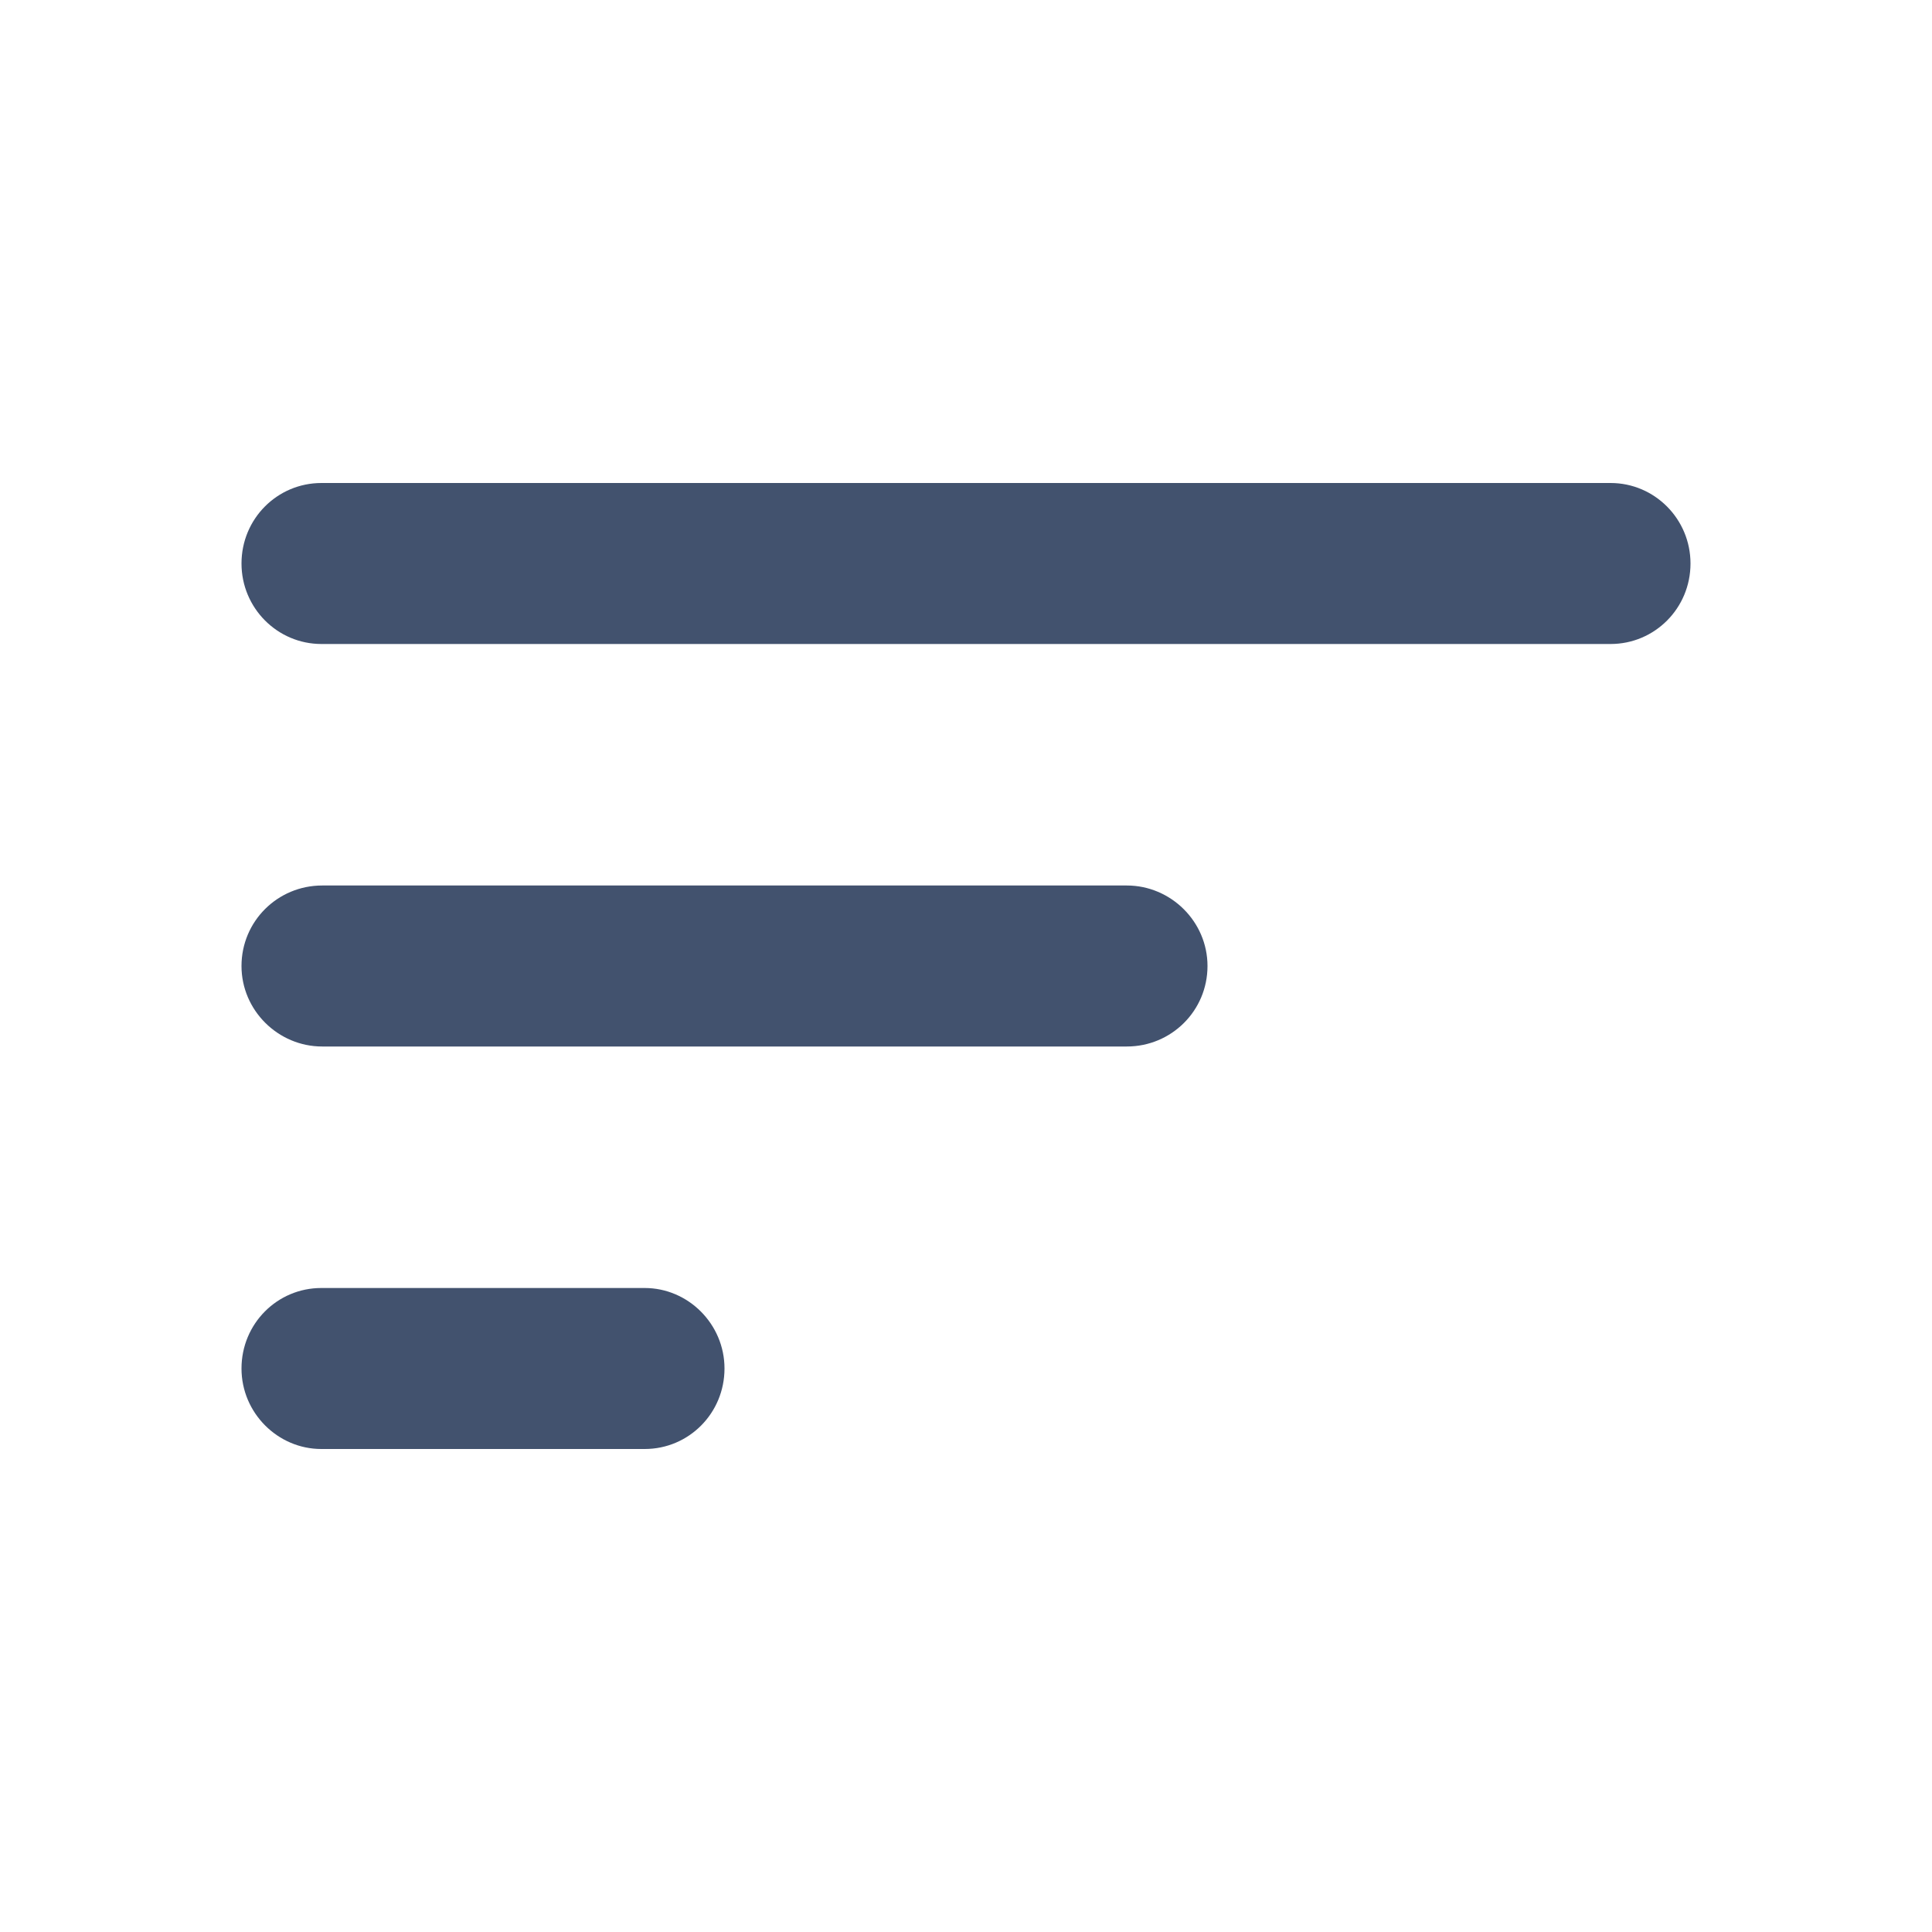
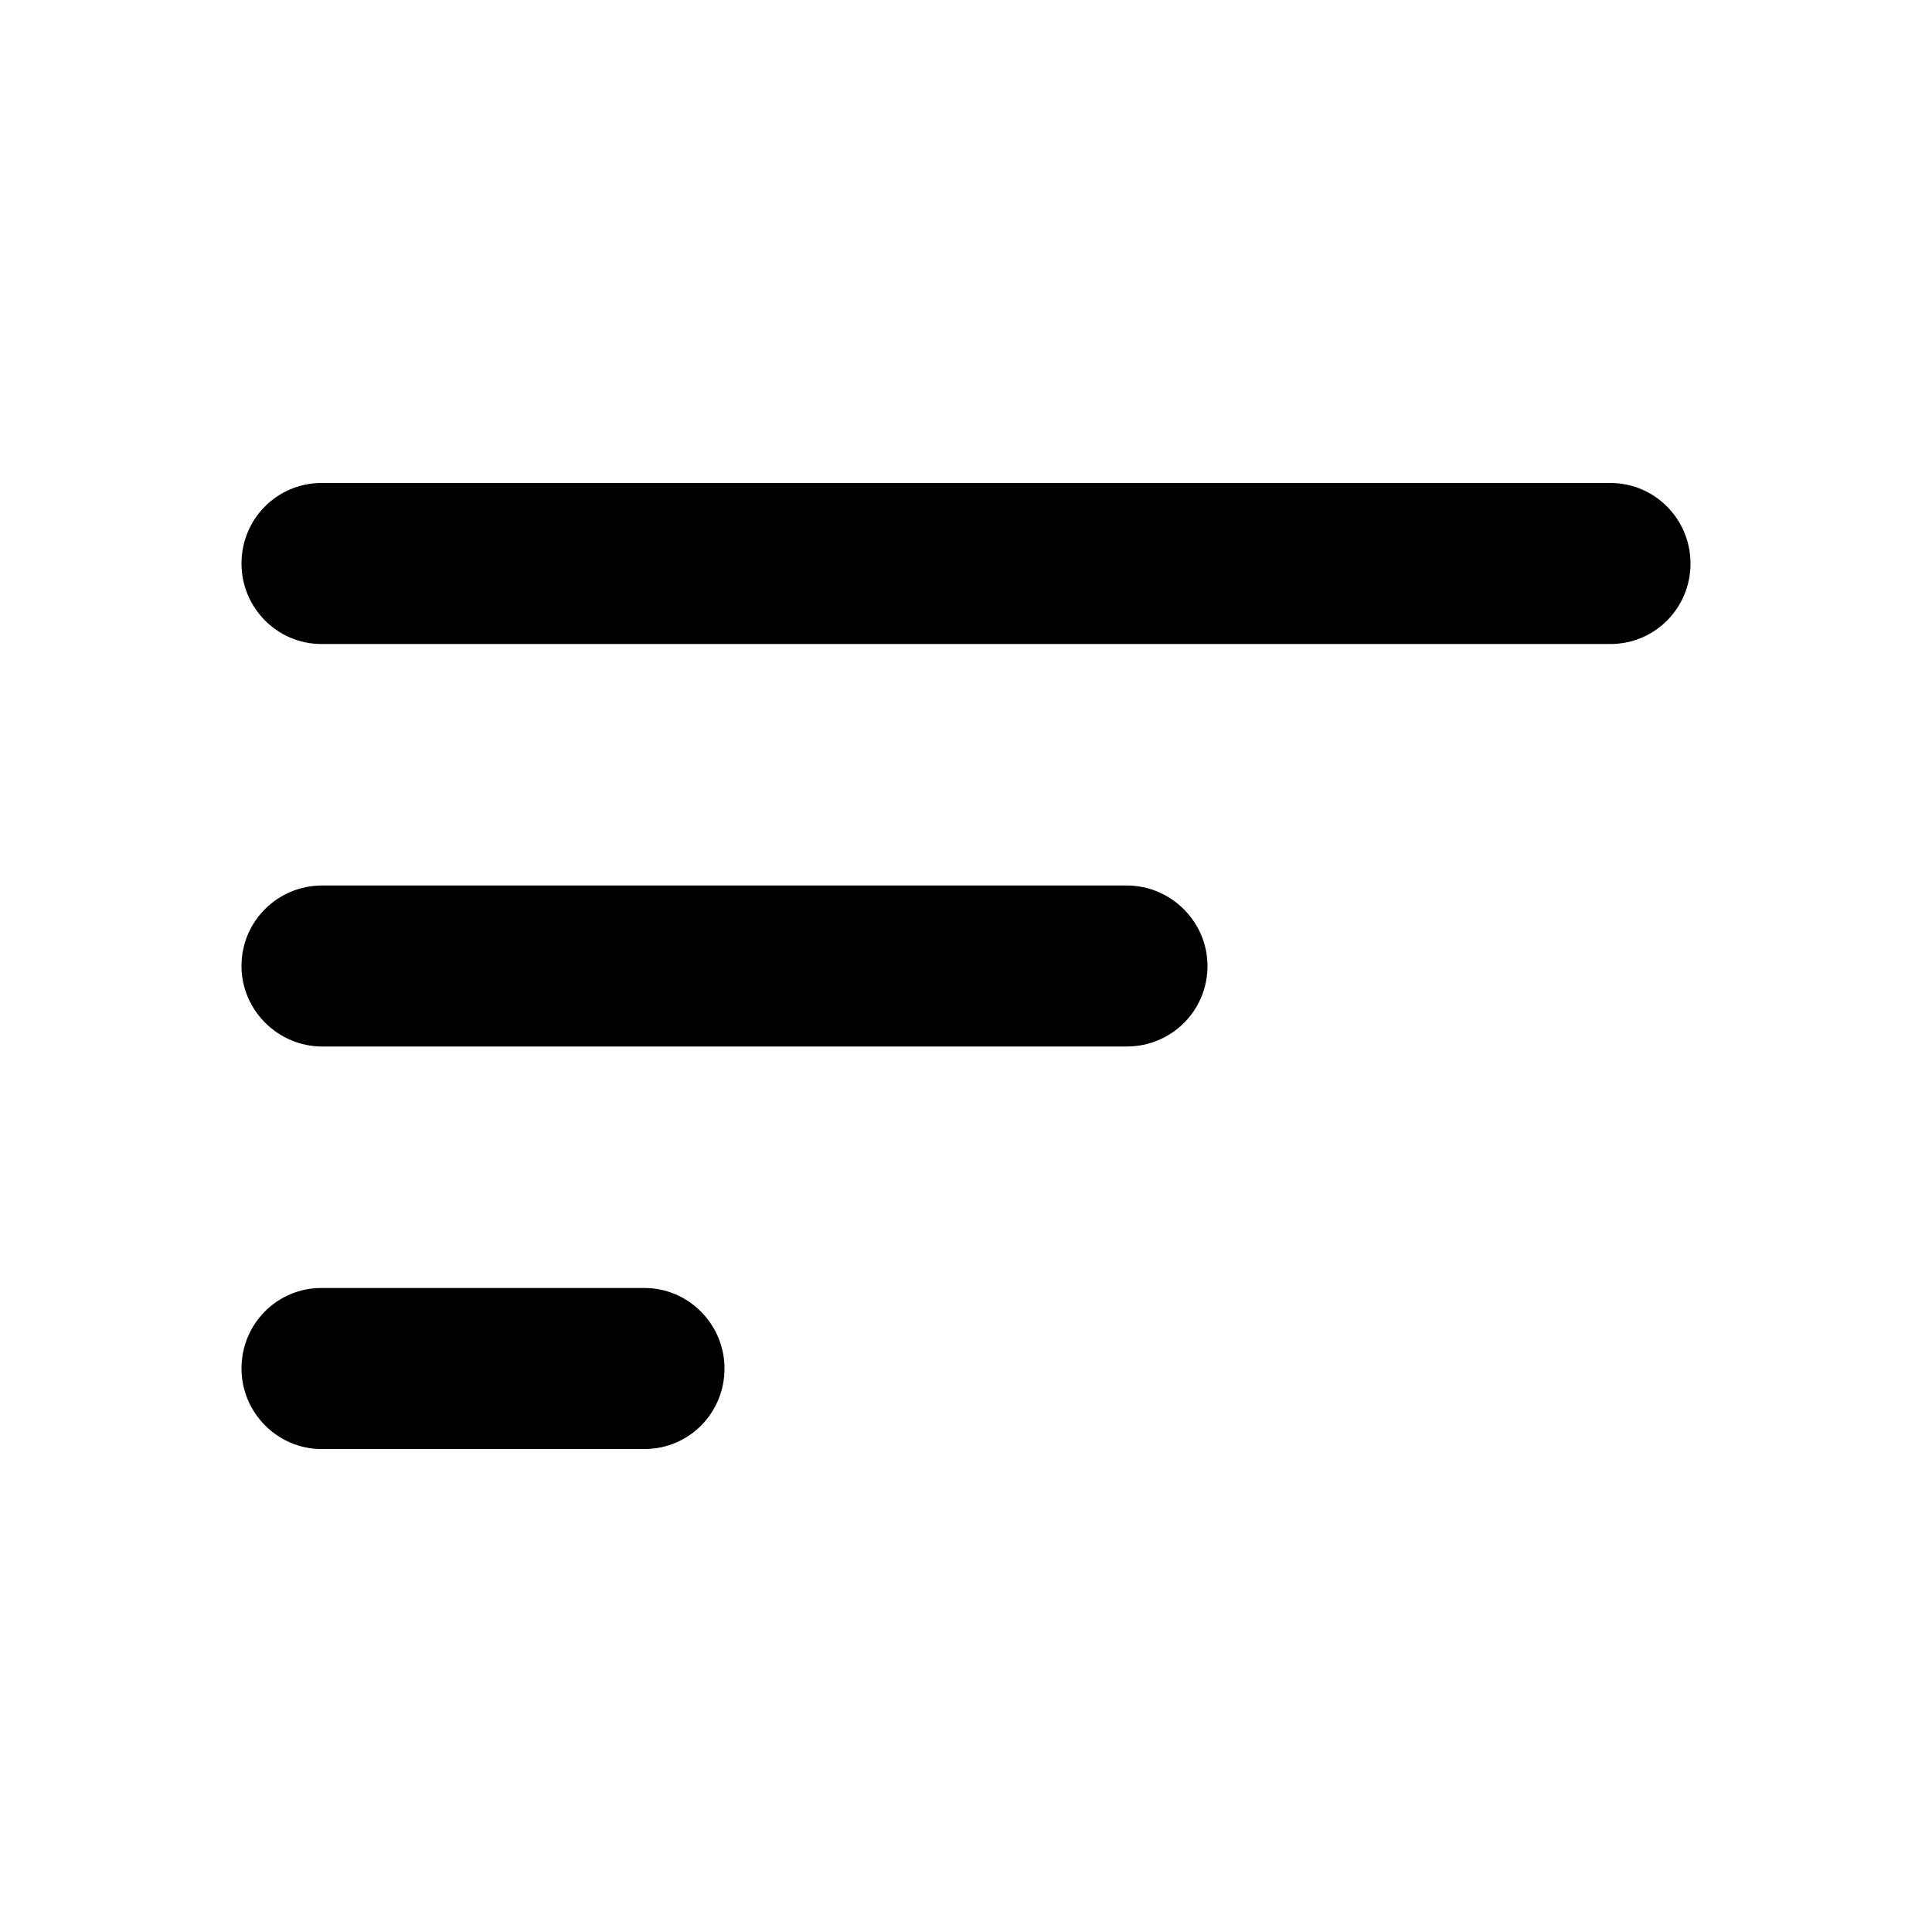
<svg xmlns="http://www.w3.org/2000/svg" width="24px" height="24px" viewBox="0 0 24 24" version="1.1">
  <defs />
  <g id="Global" stroke="none" stroke-width="1" fill="none" fill-rule="evenodd">
-     <g id="icons/overview" fill="#42526E">
+     <g id="icons/overview" fill="currentColor">
      <path d="M8.009,18 C8.556,18 9,17.556 9,17 L9,17 C9,16.448 8.549,16 8.009,16 L3.991,16 C3.444,16 3,16.444 3,17 L3,17 C3,17.552 3.451,18 3.991,18 L8.009,18 Z M3,7 C3,7.552 3.445,8 3.993,8 L20.007,8 C20.555,8 21,7.556 21,7 L21,7 C21,6.448 20.555,6 20.007,6 L3.993,6 C3.445,6 3,6.444 3,7 L3,7 Z M13.998,13 C14.551,13 15,12.556 15,12 L15,12 C15,11.448 14.544,11 13.998,11 L4.002,11 C3.449,11 3,11.444 3,12 L3,12 C3,12.552 3.456,13 4.002,13 L13.998,13 Z" id="icon" />
    </g>
  </g>
</svg>
